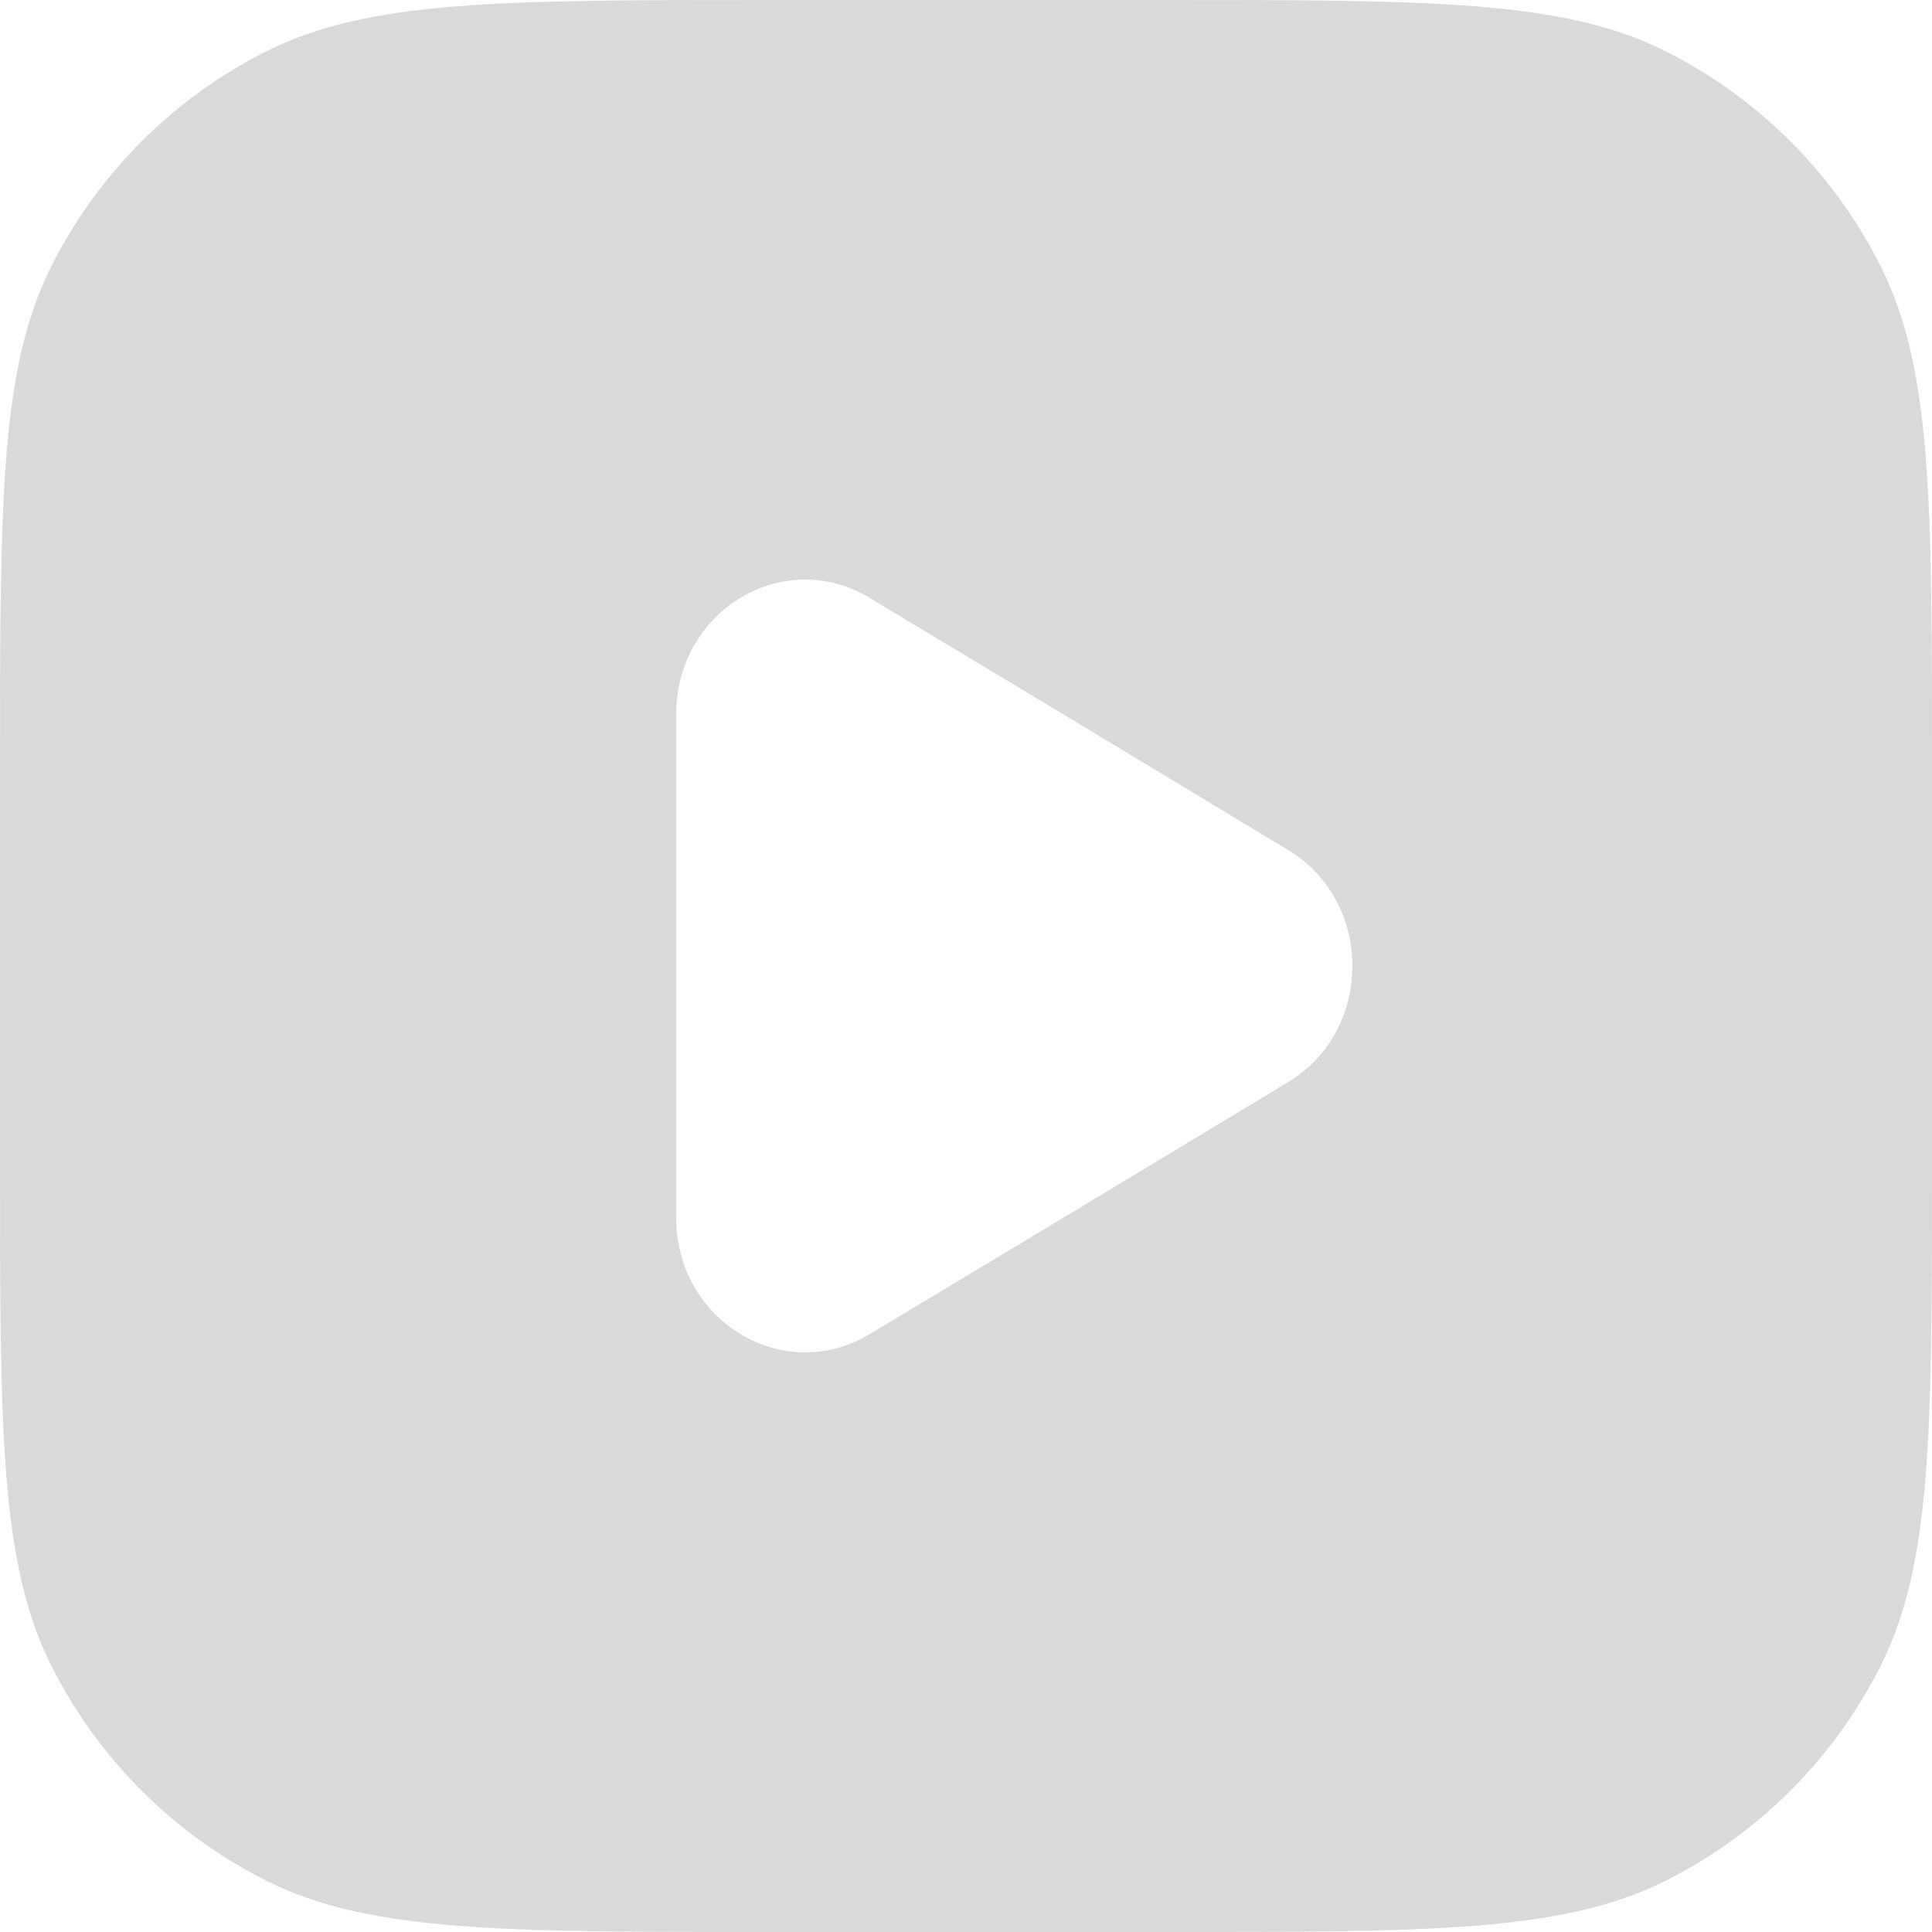
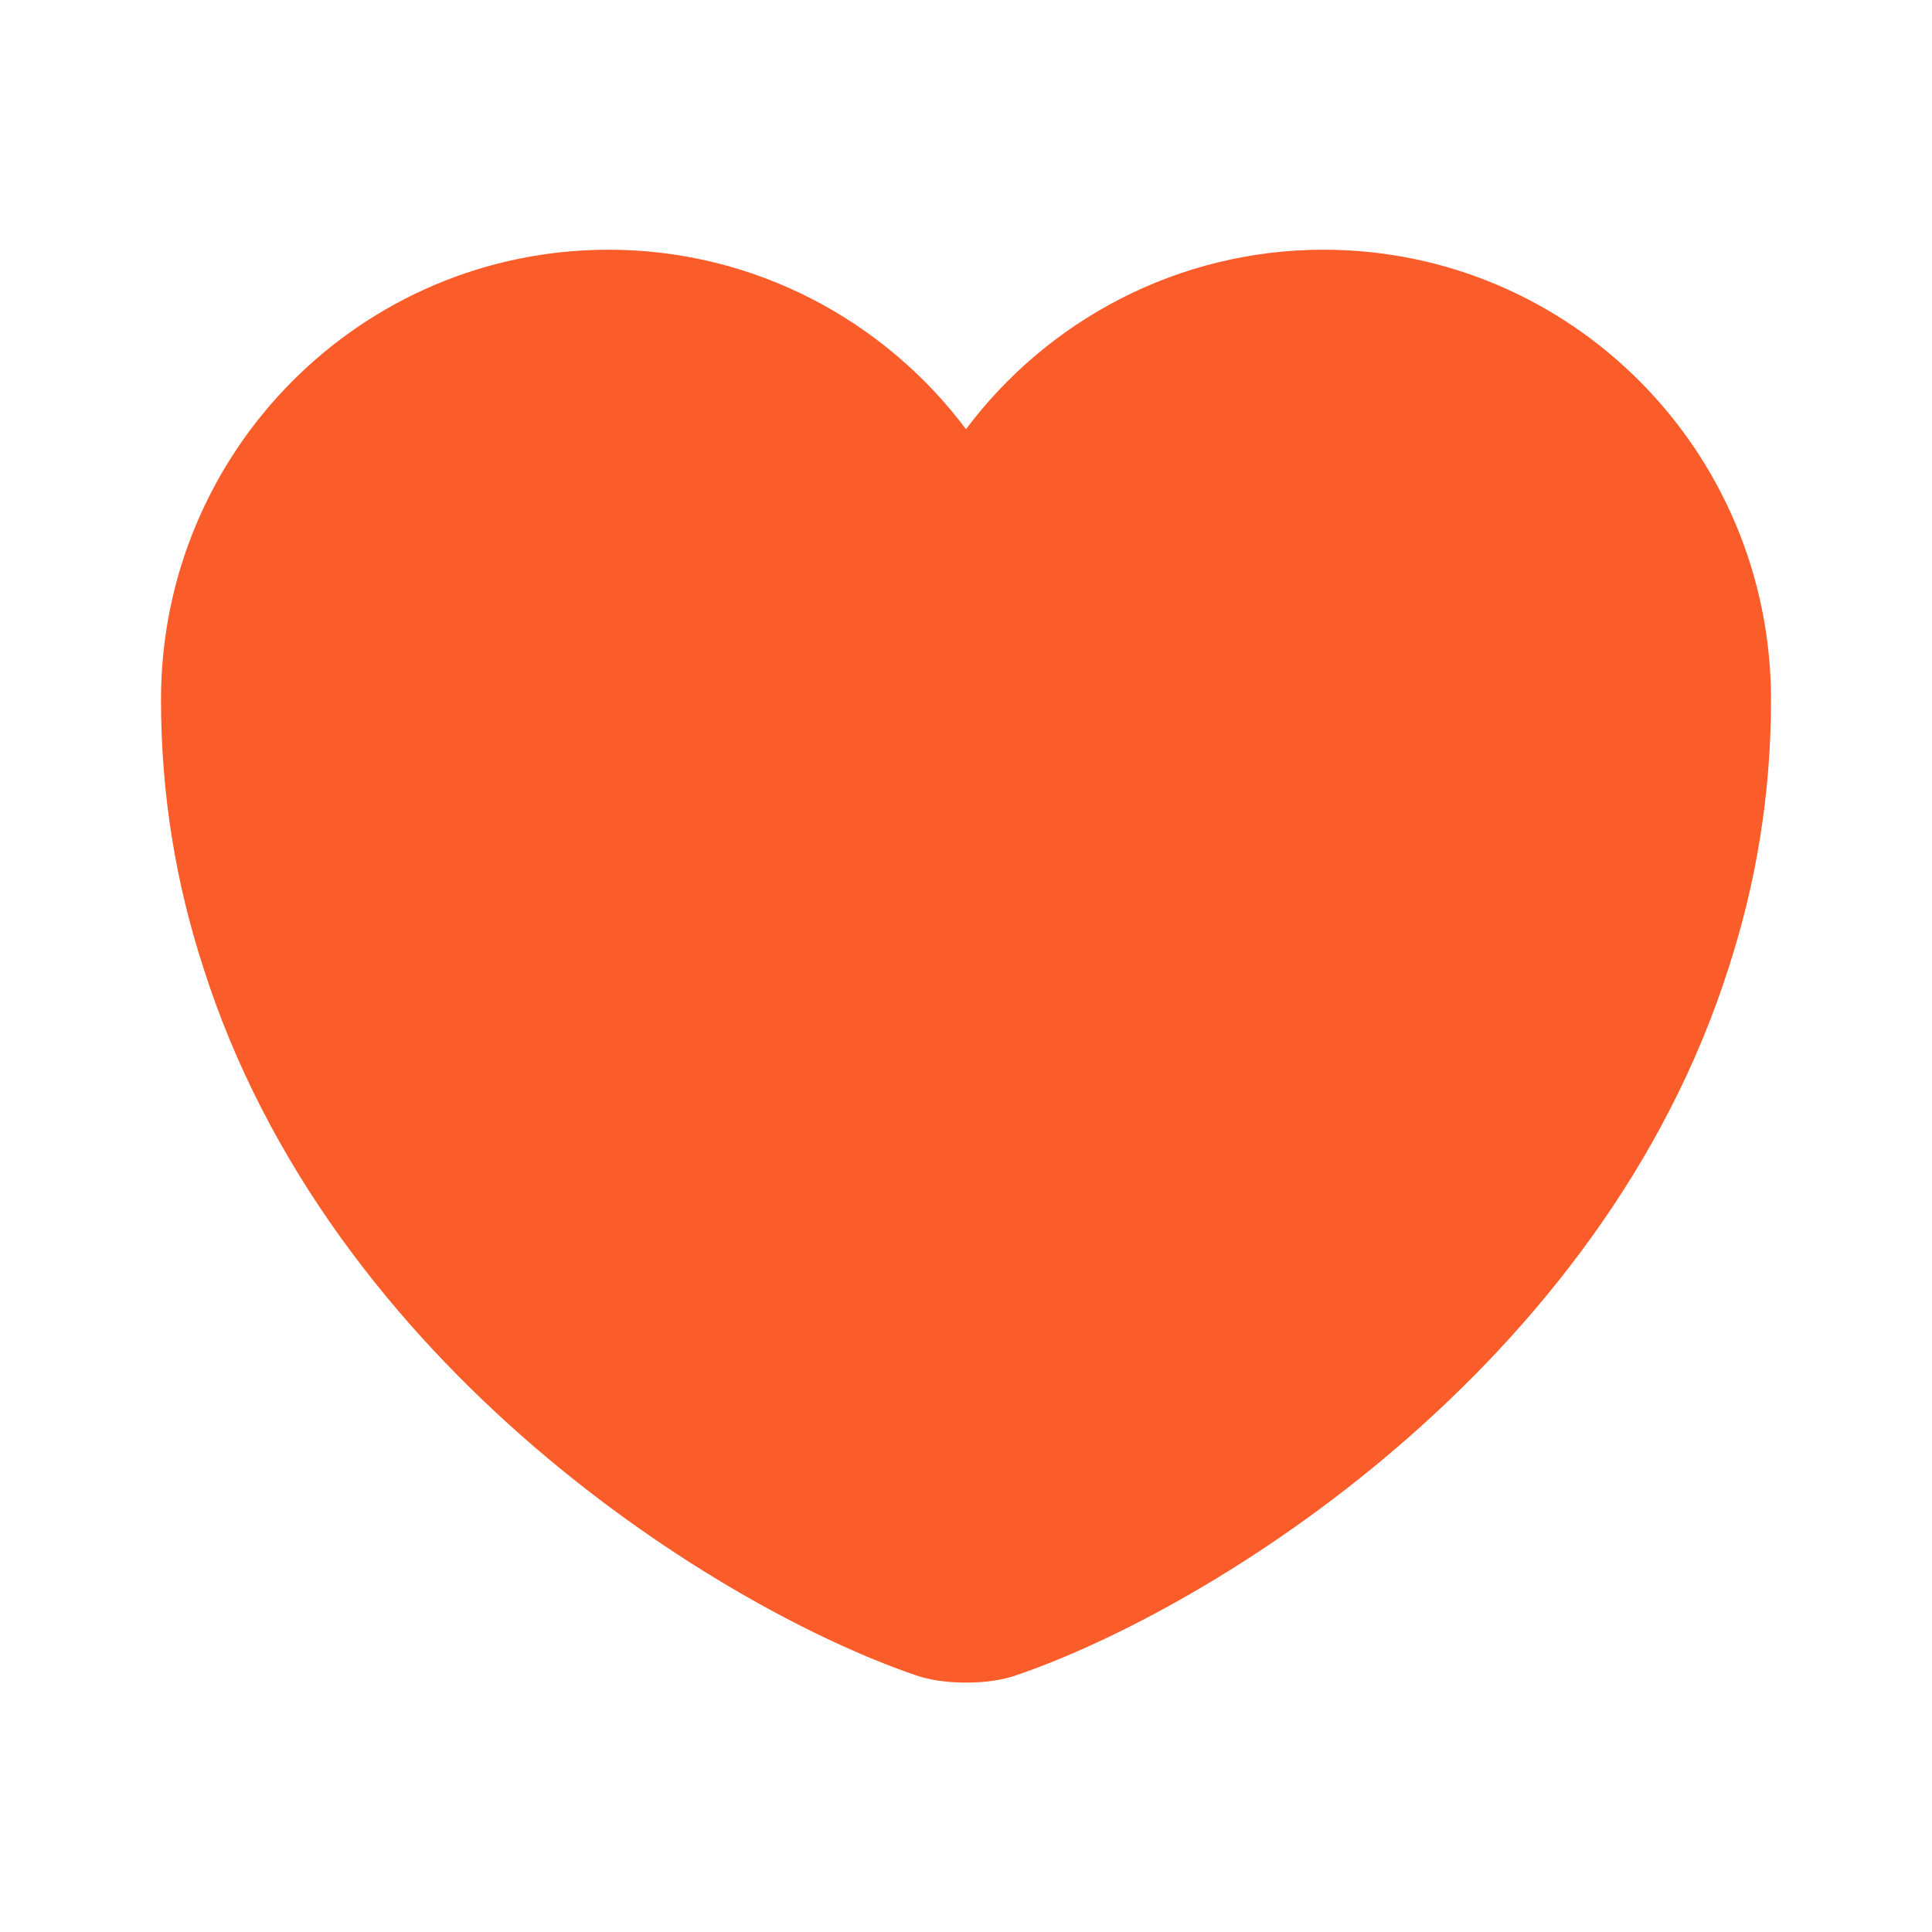
- <svg xmlns="http://www.w3.org/2000/svg" width="20" height="20" viewBox="0 0 20 20" fill="none">
-   <path fill-rule="evenodd" clip-rule="evenodd" d="M0.527 2.765C0 3.82 0 5.197 0 7.95V12.05C0 14.803 0 16.18 0.527 17.235C1.011 18.203 1.797 18.989 2.765 19.473C3.82 20 5.197 20 7.95 20H12.05C14.803 20 16.18 20 17.235 19.473C18.203 18.989 18.989 18.203 19.473 17.235C20 16.18 20 14.803 20 12.05V7.95C20 5.197 20 3.82 19.473 2.765C18.989 1.797 18.203 1.011 17.235 0.527C16.18 0 14.803 0 12.05 0H7.95C5.197 0 3.82 0 2.765 0.527C1.797 1.011 1.011 1.797 0.527 2.765ZM7 12.608V7.393C7 6.319 8.112 5.654 9 6.188L11.167 7.491L13.334 8.799C14.222 9.333 14.222 10.668 13.334 11.202L11.167 12.51L9 13.812C8.112 14.347 7 13.676 7 12.608Z" fill="#D9D9D9" />
+ <svg xmlns="http://www.w3.org/2000/svg" width="24" height="24" viewBox="0 0 24 24" fill="none">
+   <path d="M16.44 3.102C14.63 3.102 13.01 3.982 12 5.332C10.99 3.982 9.37 3.102 7.56 3.102C4.49 3.102 2 5.602 2 8.692C2 9.882 2.19 10.982 2.52 12.002C4.1 17.002 8.97 19.992 11.38 20.812C11.72 20.932 12.28 20.932 12.62 20.812C15.03 19.992 19.9 17.002 21.48 12.002C21.81 10.982 22 9.882 22 8.692C22 5.602 19.51 3.102 16.44 3.102Z" fill="#FA5C2A" />
</svg>
